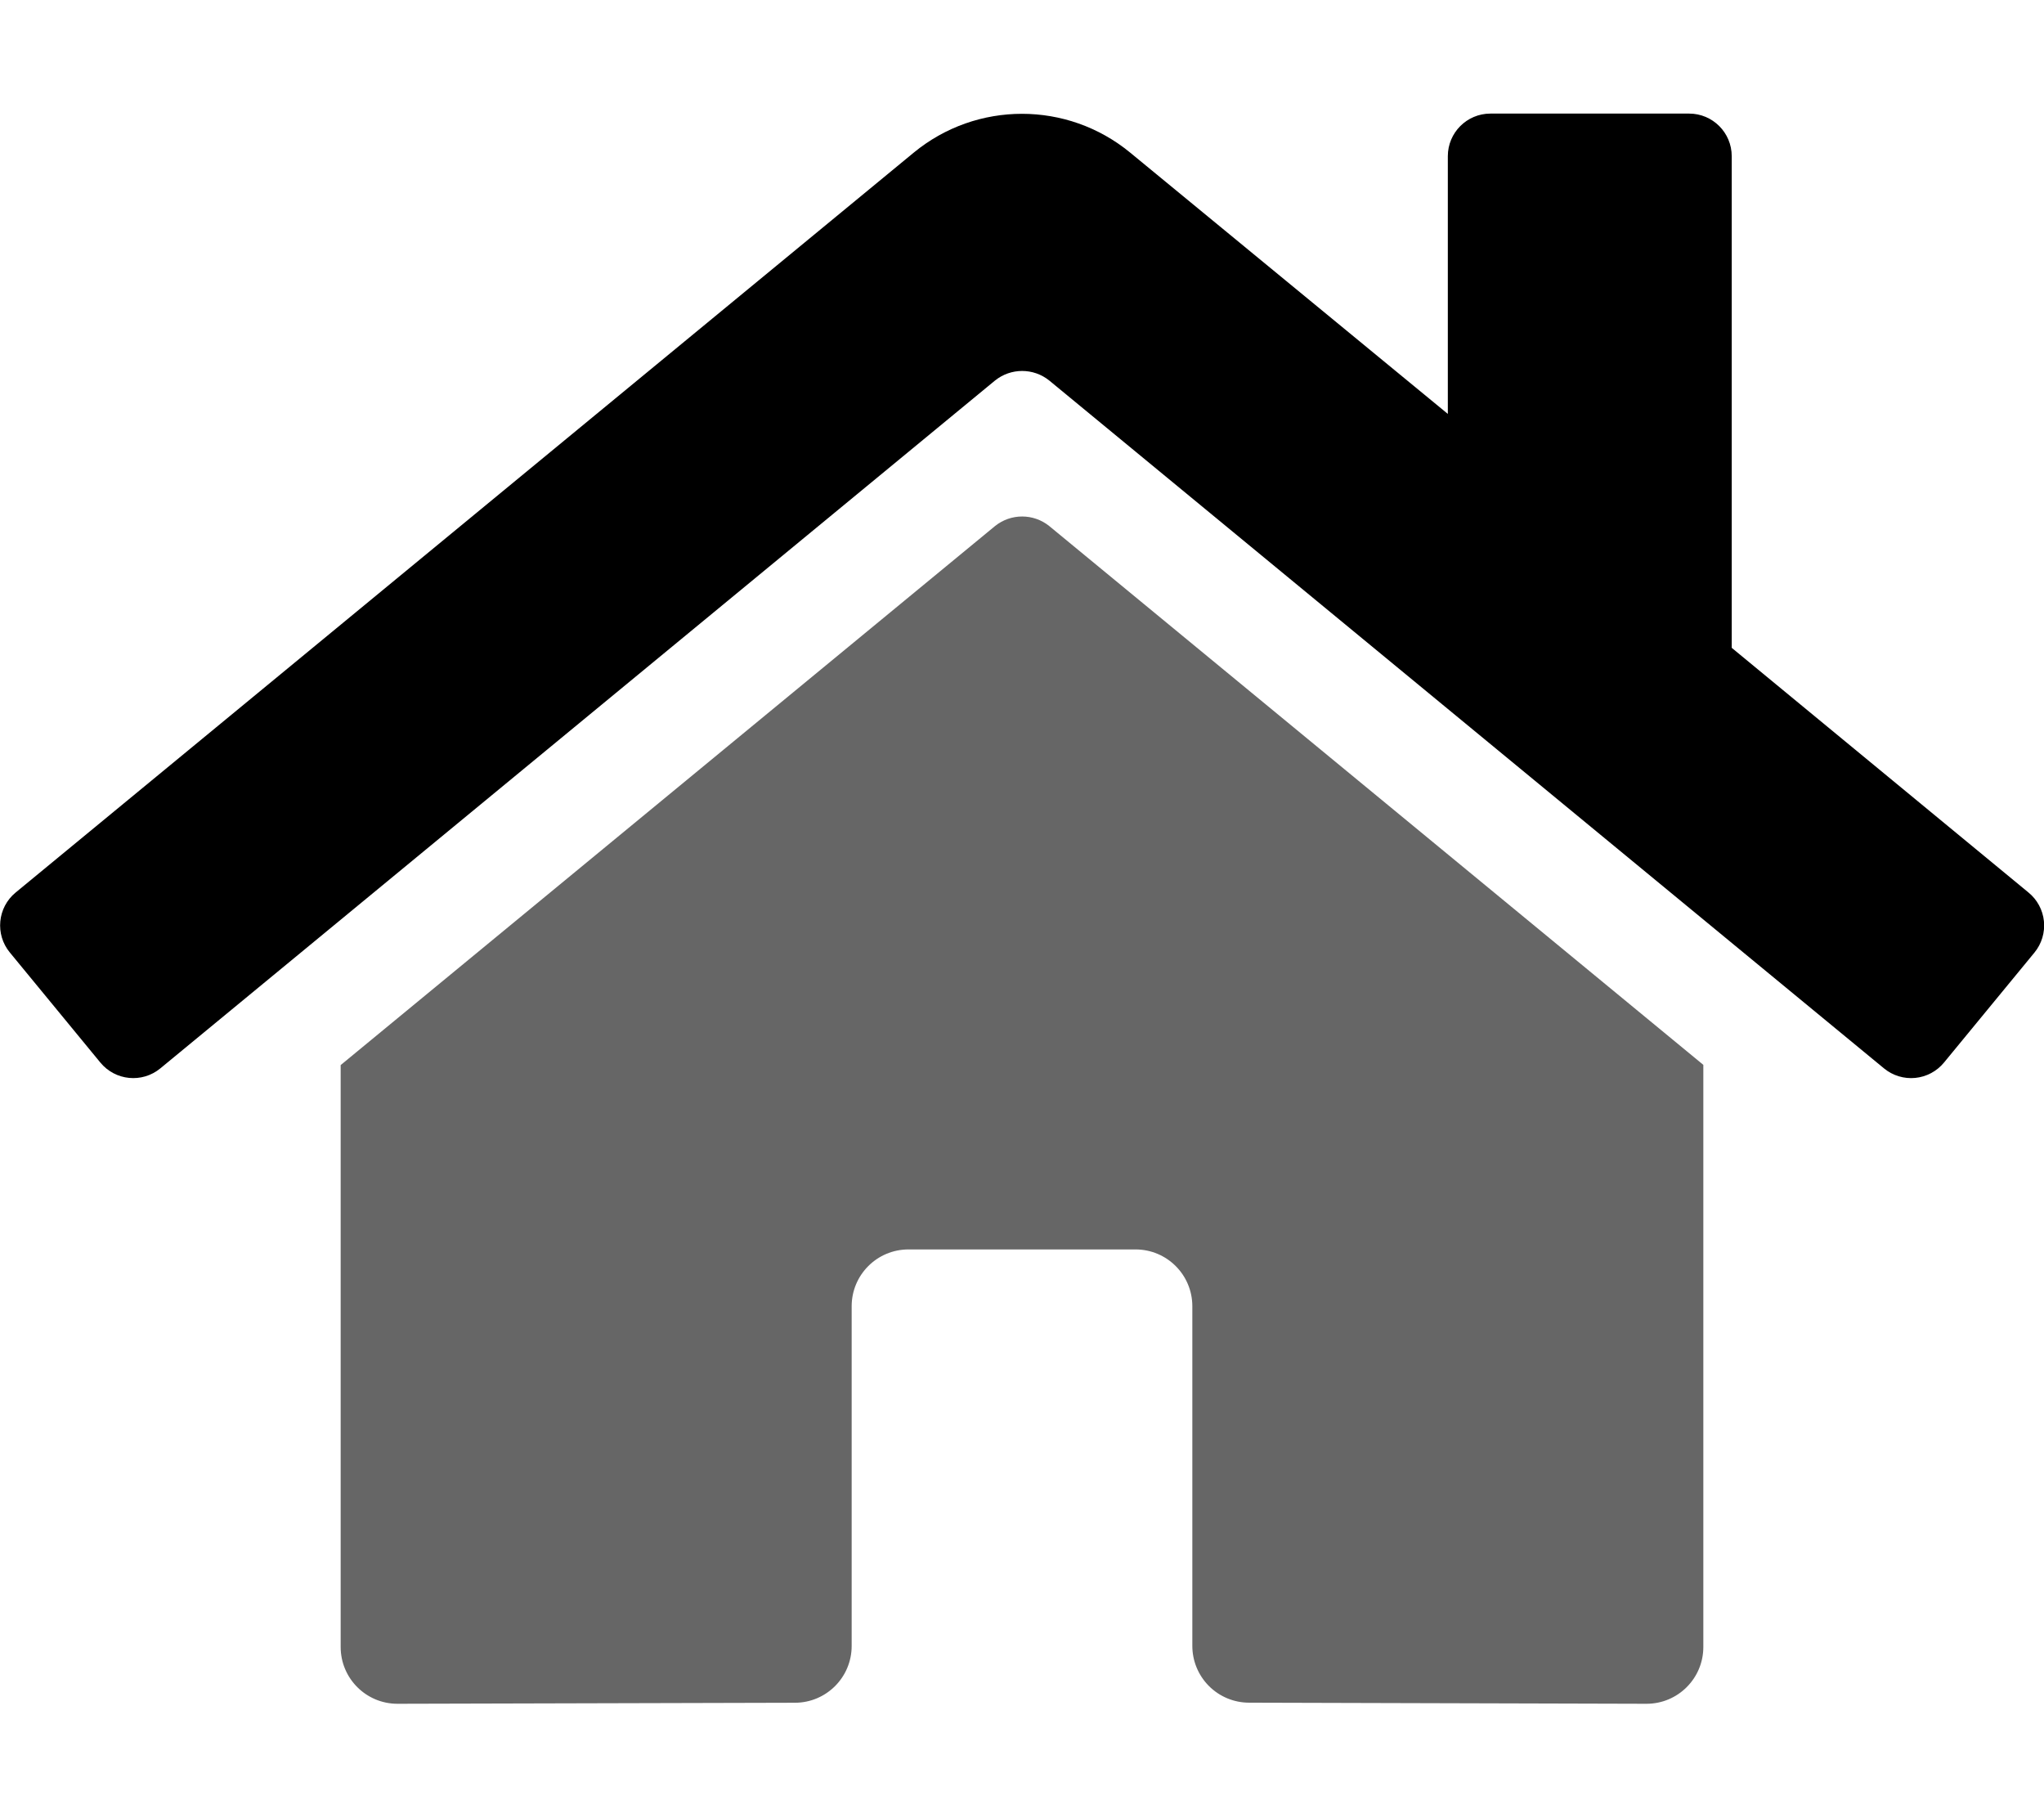
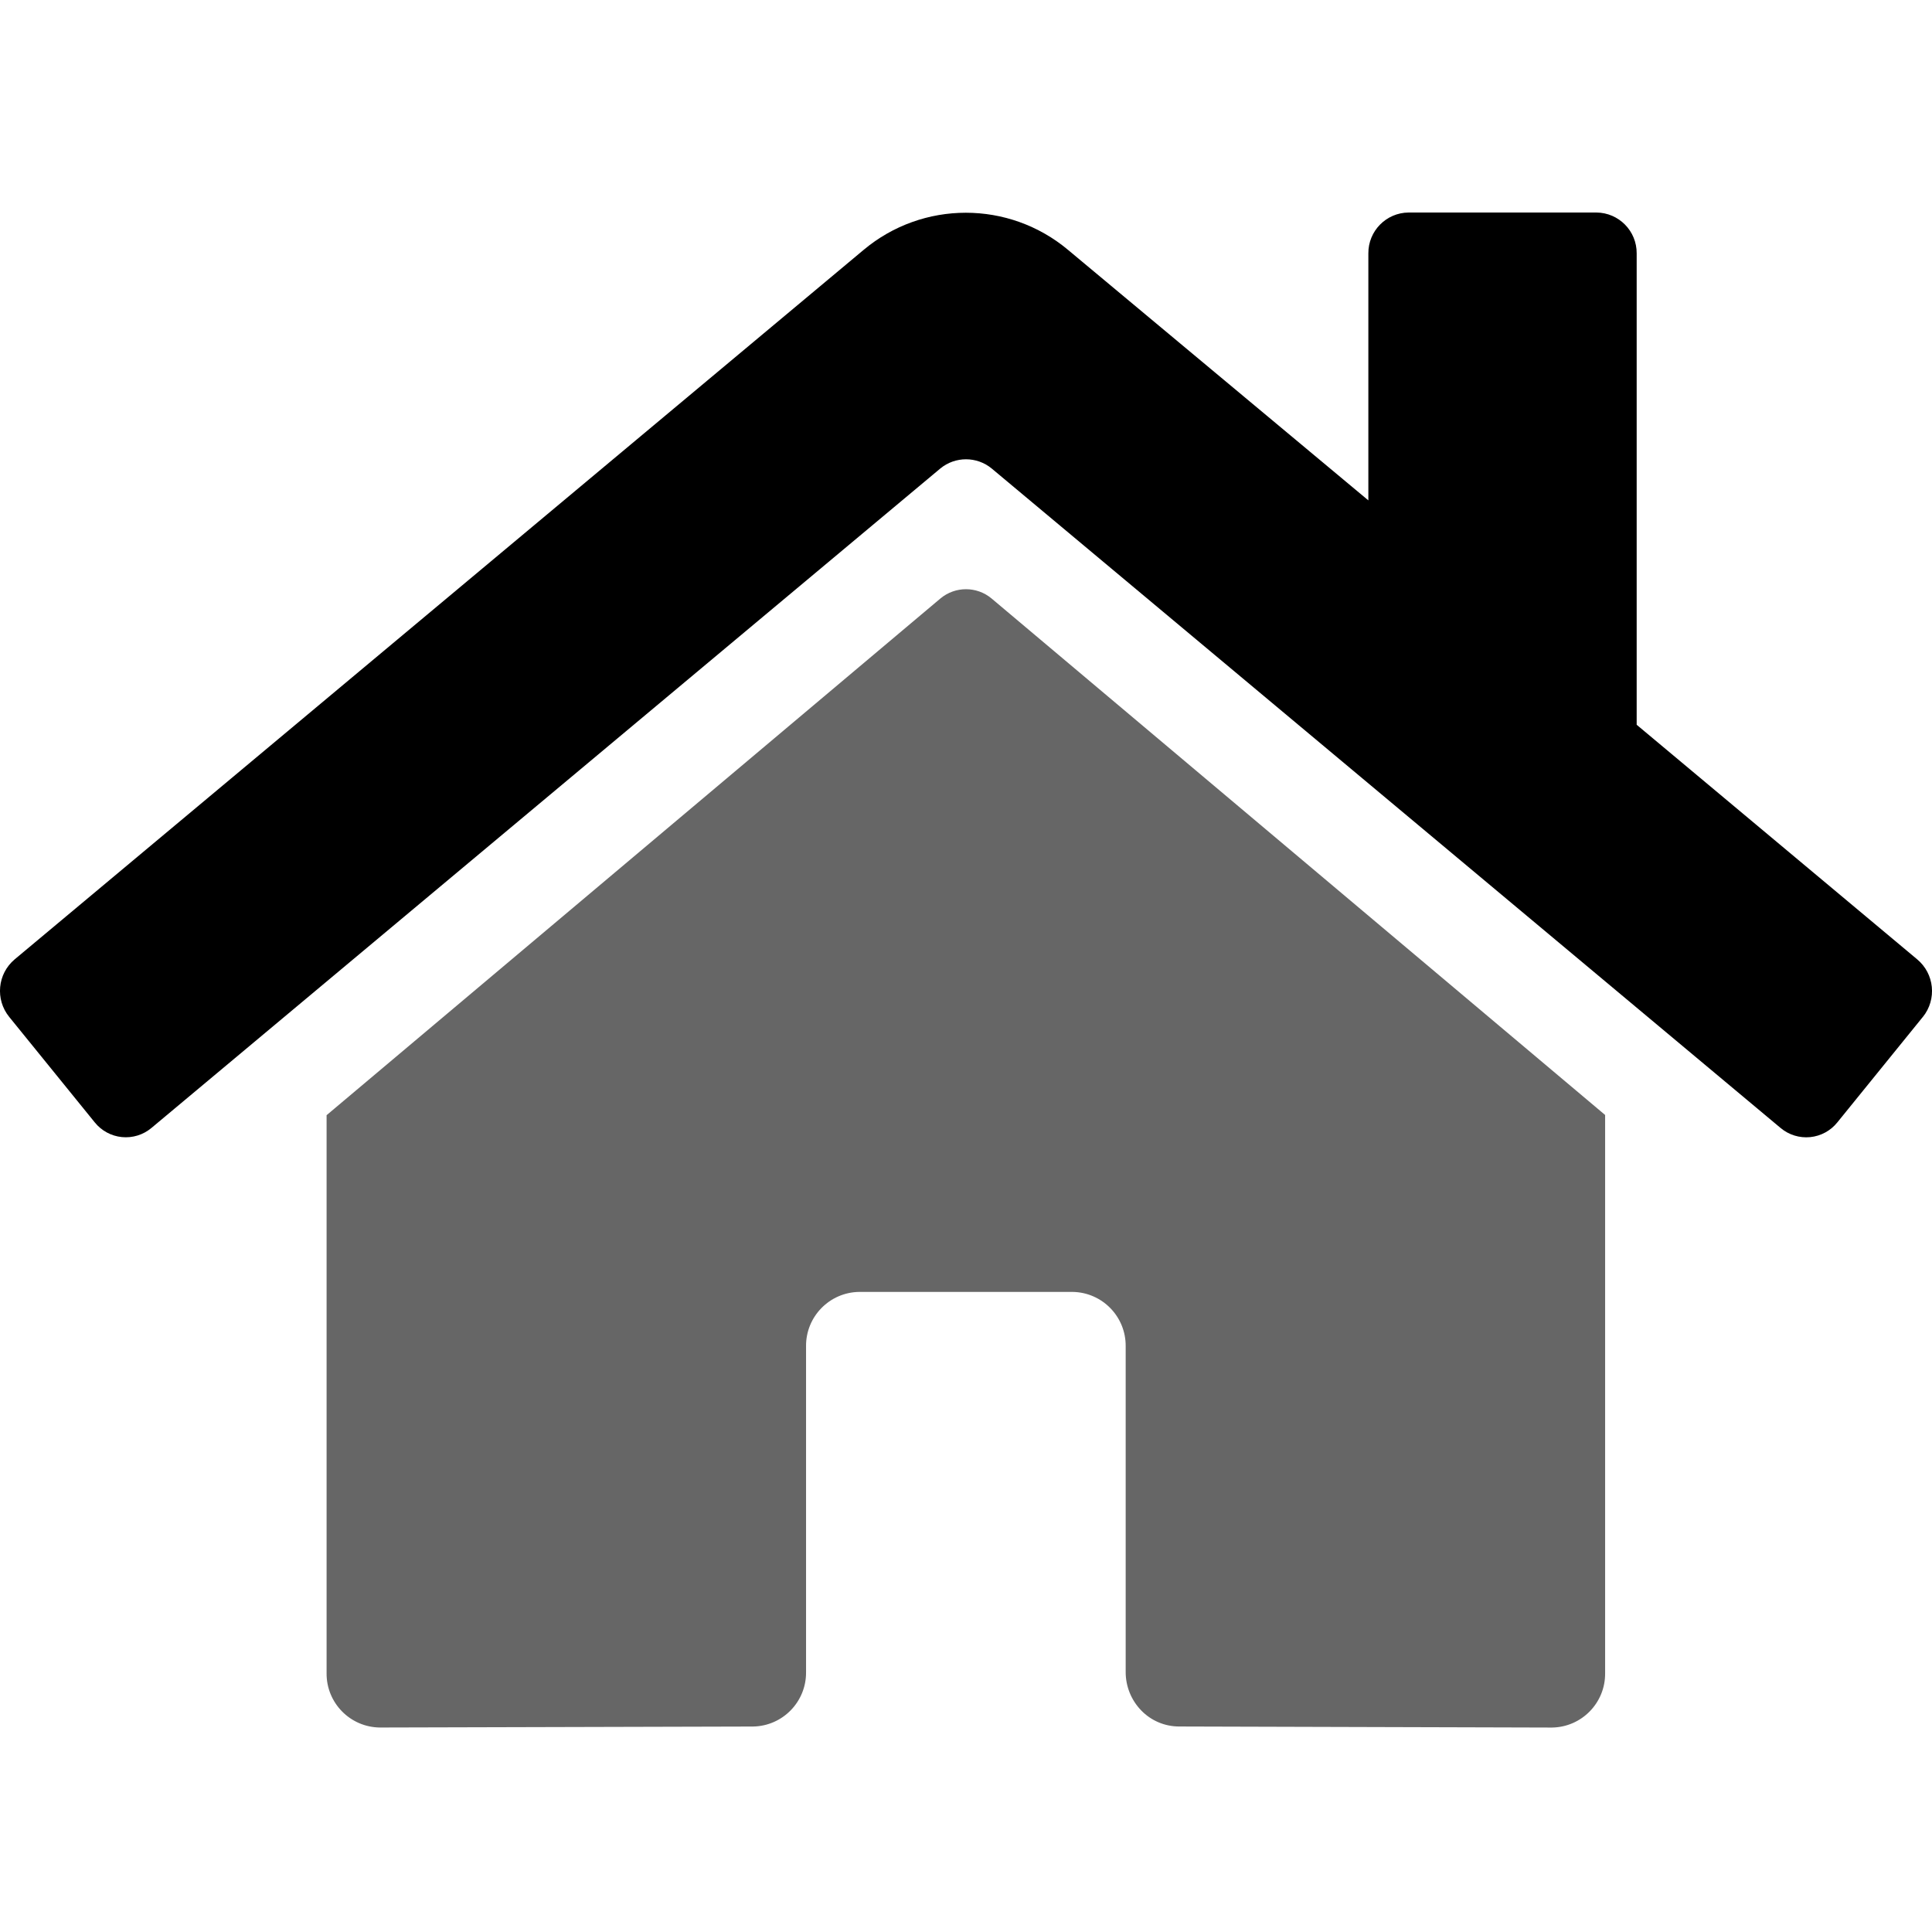
- <svg xmlns="http://www.w3.org/2000/svg" viewBox="0 0 576 512">
-   <path d="M336 463.59V368a16 16 0 0 0-16-16h-64a16 16 0 0 0-16 16v95.71a16 16 0 0 1-15.92 16L112 480a16 16 0 0 1-16-16V300.06l184.39-151.85a12.19 12.19 0 0 1 15.3 0L480 300v164a16 16 0 0 1-16 16l-112-.31a16 16 0 0 1-16-16.1z" opacity="0.6" />
-   <path d="M573.32 268.35l-25.5 31a12 12 0 0 1-16.9 1.65L295.69 107.21a12.19 12.19 0 0 0-15.3 0L45.17 301a12 12 0 0 1-16.89-1.65l-25.5-31a12 12 0 0 1 1.61-16.89L257.49 43a48 48 0 0 1 61 0L408 116.61V44a12 12 0 0 1 12-12h56a12 12 0 0 1 12 12v138.51l83.6 68.91a12 12 0 0 1 1.72 16.93z" />
+ <svg xmlns="http://www.w3.org/2000/svg" width="100" height="100" viewBox="0 0 100 100">
+   <defs>
+     <clipPath id="clip-home">
+       <rect width="100" height="100" />
+     </clipPath>
+   </defs>
+   <g id="home" clip-path="url(#clip-home)">
+     <g id="home-2" data-name="home" transform="translate(-0.034 -21)">
+       <path id="Pfad_5" data-name="Pfad 5" d="M137.361,201.541V184.7a2.788,2.788,0,0,0-2.757-2.818h-11.03a2.788,2.788,0,0,0-2.757,2.818v16.86a2.789,2.789,0,0,1-2.744,2.818l-19.315.051A2.788,2.788,0,0,1,96,201.614V172.735l31.777-26.749a2.066,2.066,0,0,1,2.637,0l31.763,26.738v28.889a2.788,2.788,0,0,1-2.757,2.818l-19.3-.055a2.728,2.728,0,0,1-1.956-.832A2.851,2.851,0,0,1,137.361,201.541Z" transform="translate(-79.062 -94.013)" opacity="0.6" />
+       <path id="Pfad_6" data-name="Pfad 6" d="M99.561,73.634l-4.427,5.461a2.063,2.063,0,0,1-2.934.291L51.362,45.248a2.093,2.093,0,0,0-2.656,0L7.87,79.385a2.063,2.063,0,0,1-2.932-.291L.51,73.634a2.135,2.135,0,0,1,.28-2.975L44.73,33.938a8.24,8.24,0,0,1,10.59,0L70.86,46.9V34.114A2.1,2.1,0,0,1,72.943,32h9.722a2.1,2.1,0,0,1,2.083,2.114v24.4L99.263,70.652a2.135,2.135,0,0,1,.3,2.982Z" transform="translate(0)" />
+     </g>
+   </g>
</svg>
